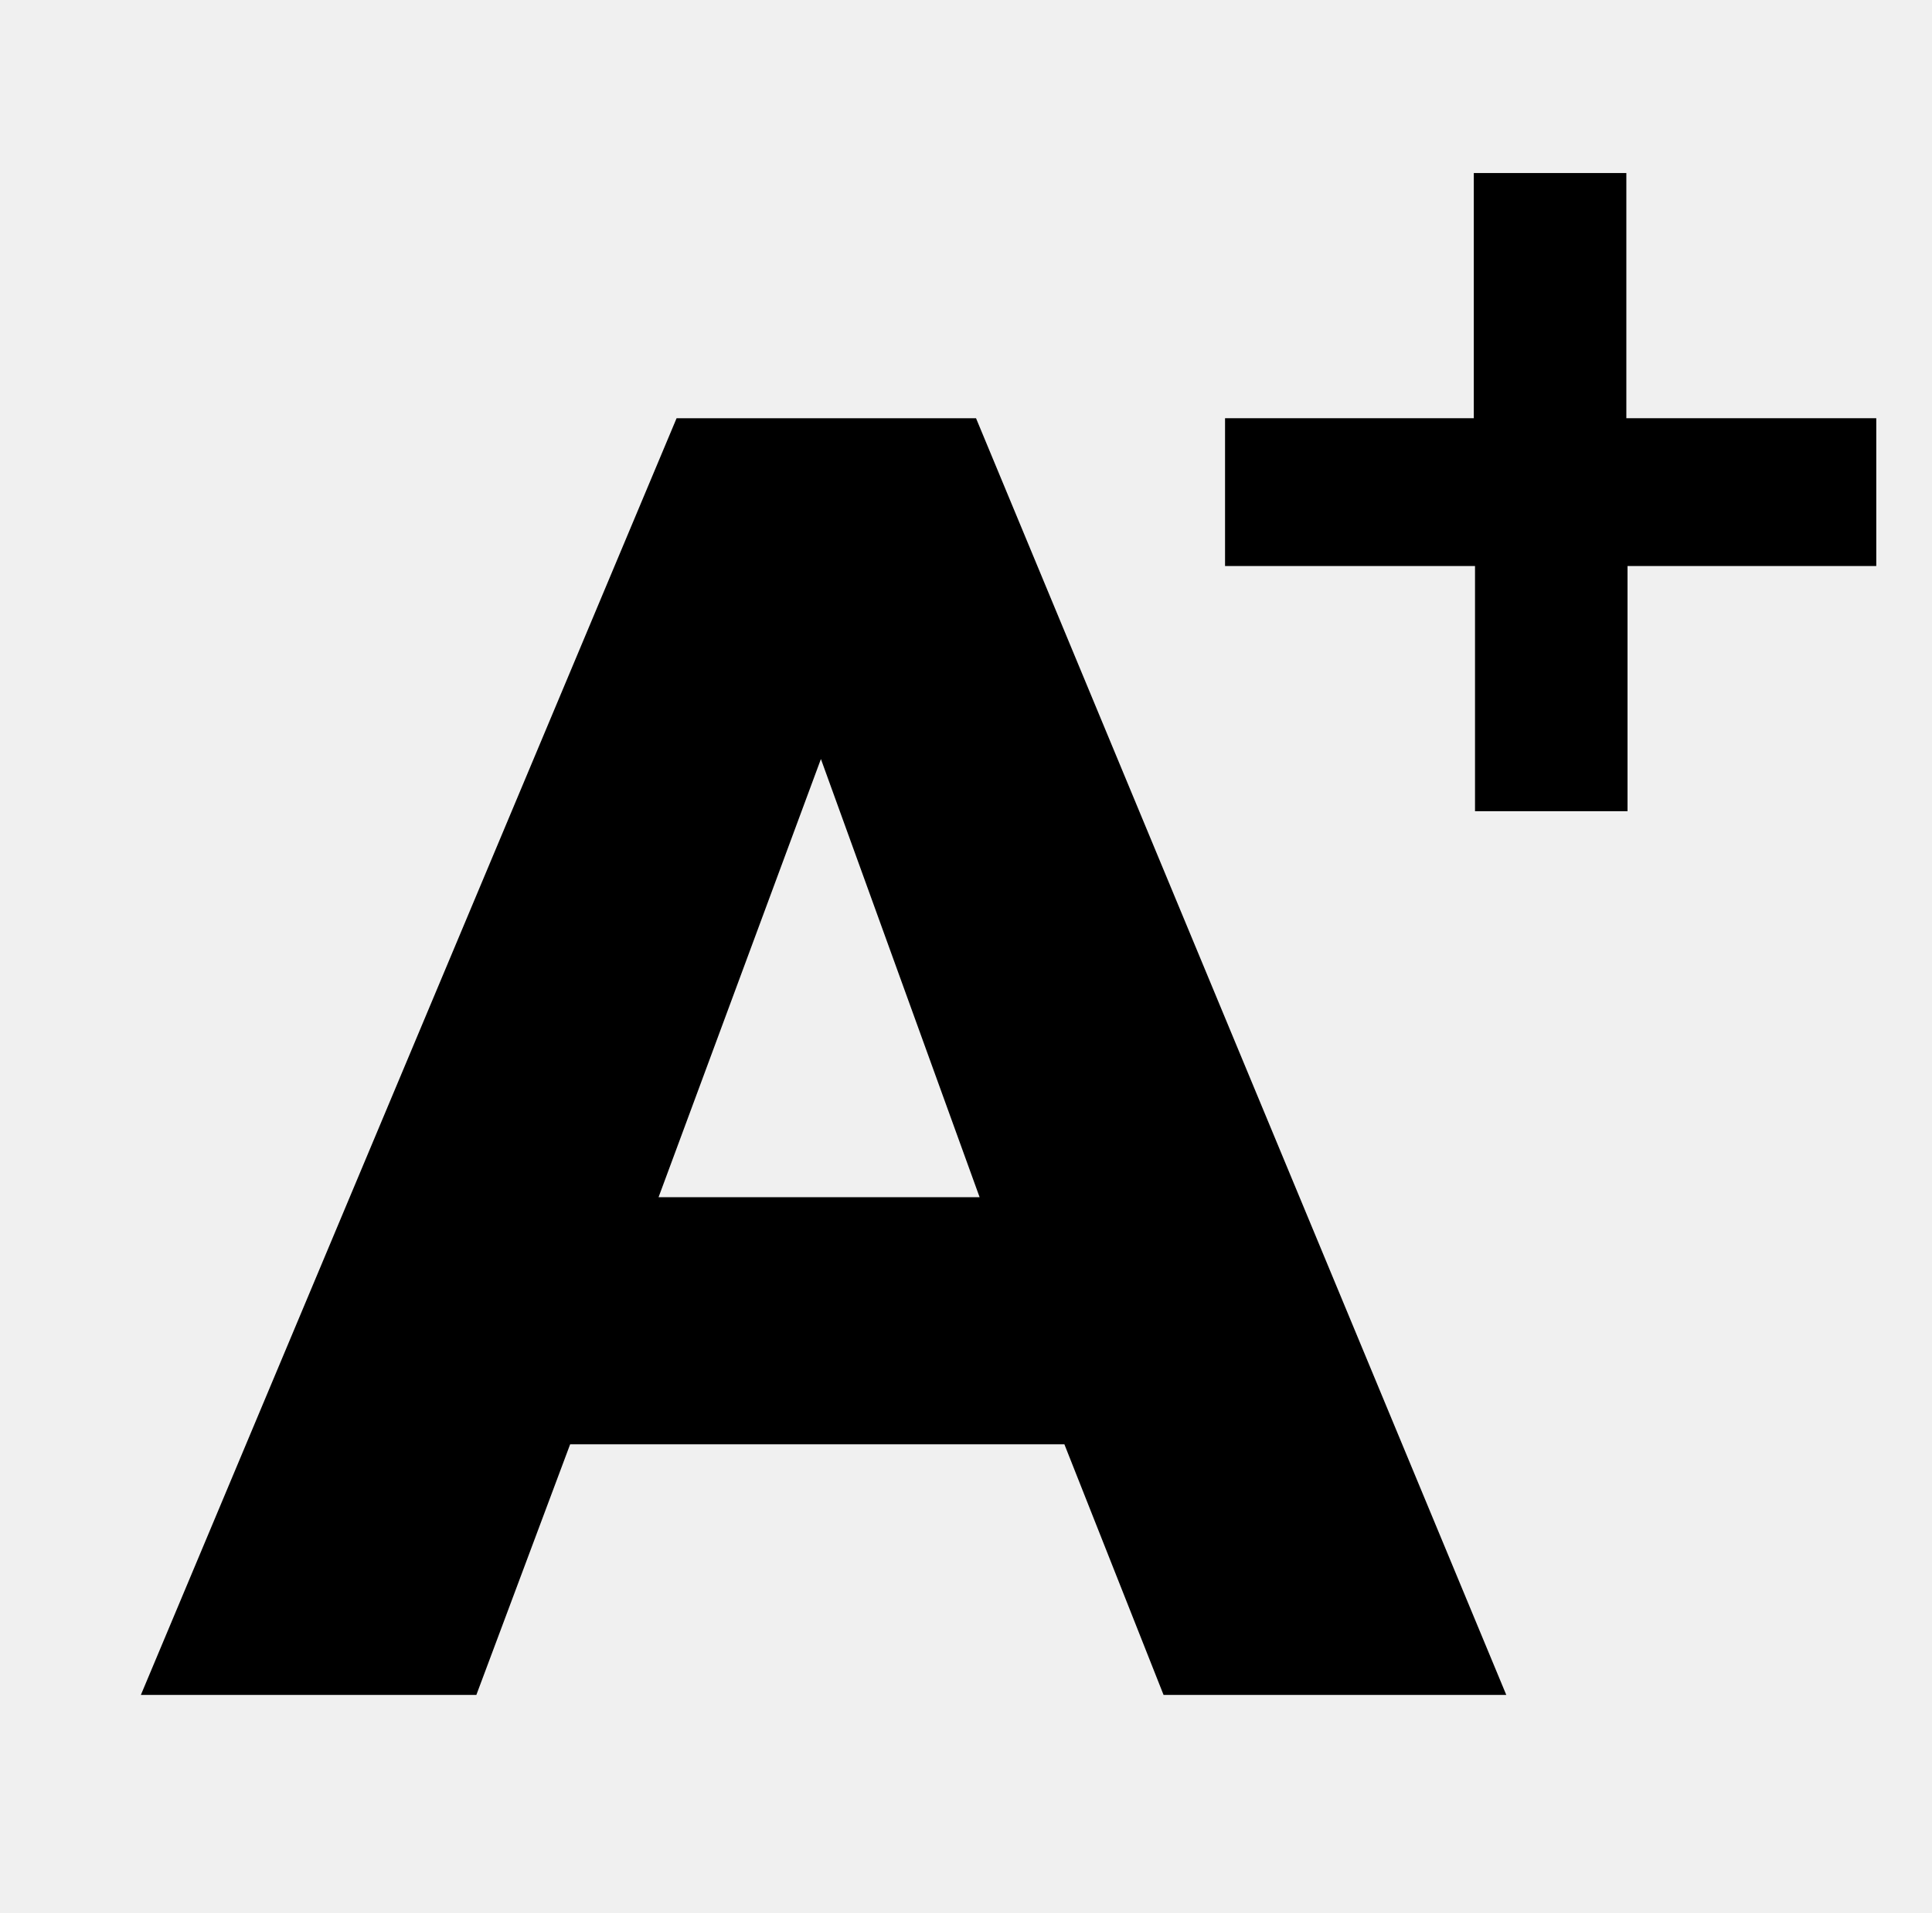
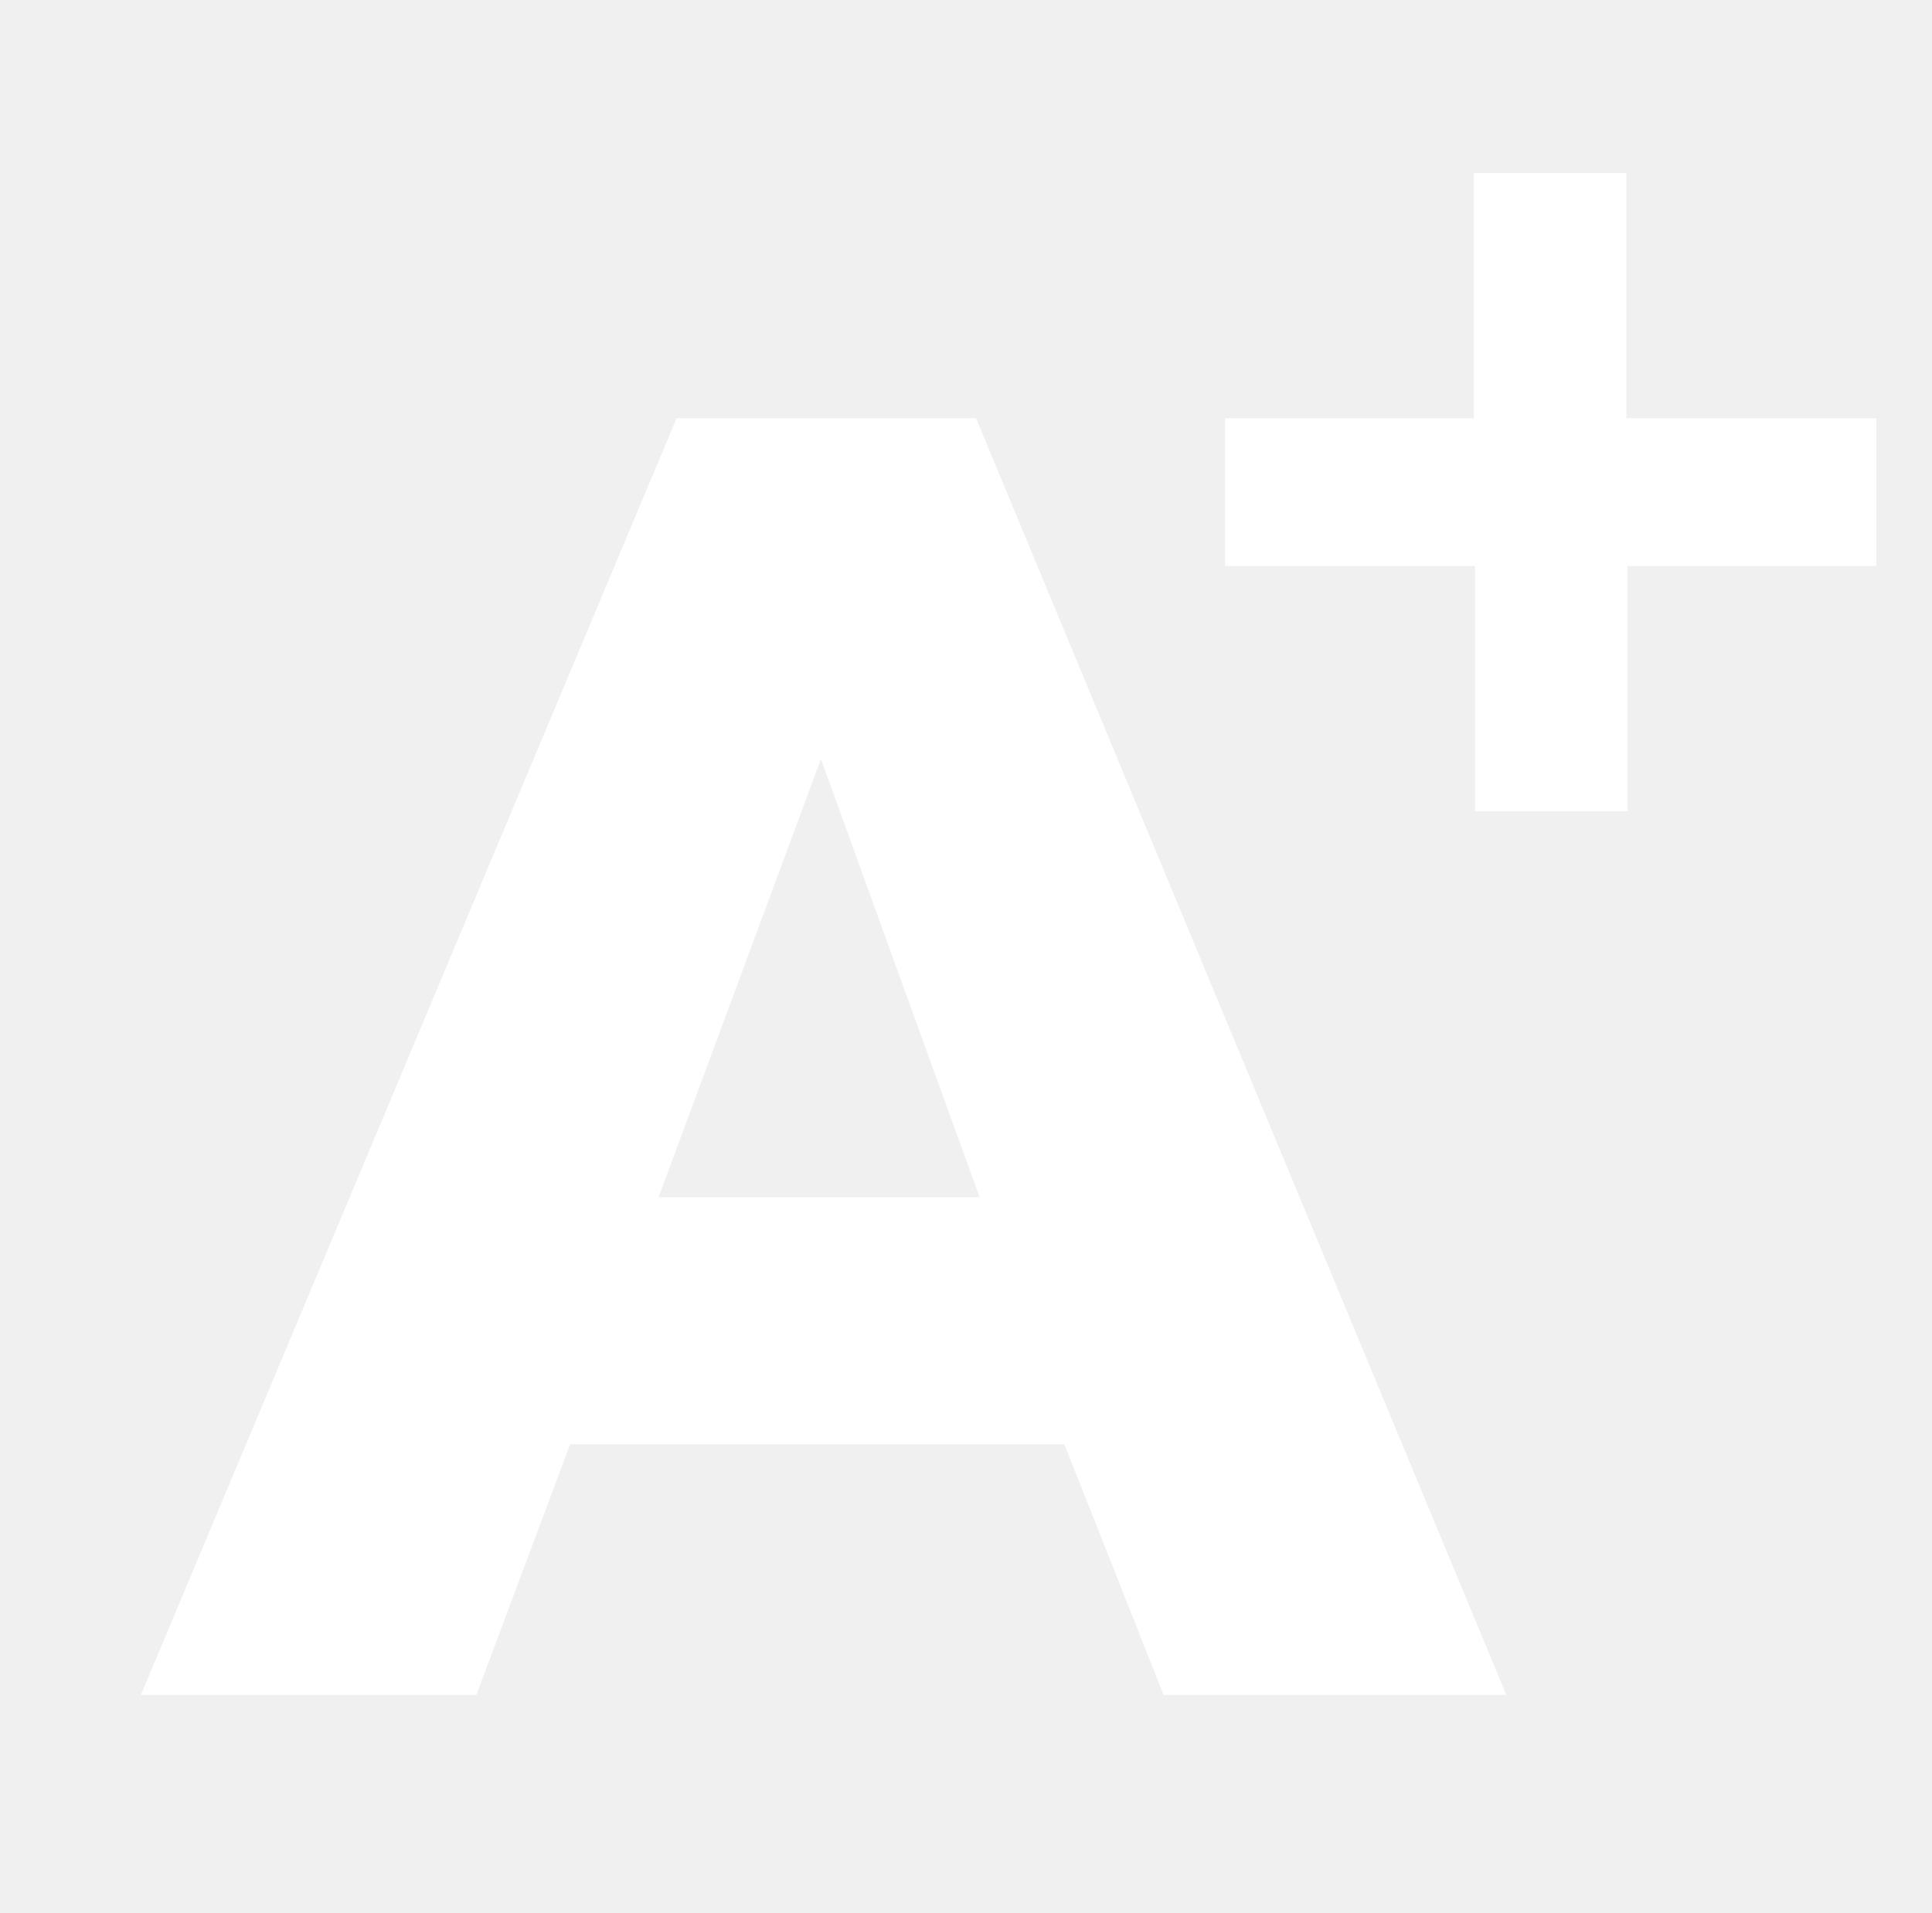
- <svg xmlns="http://www.w3.org/2000/svg" version="1.1" id="Layer_1" x="0px" y="0px" width="104.04px" height="103px" viewBox="0 0 104.04 103" enable-background="new 0 0 104.04 103" xml:space="preserve">
+ <svg xmlns="http://www.w3.org/2000/svg" version="1.1" baseProfile="basic" id="Layer_1" x="0px" y="0px" width="104.04px" height="103px" viewBox="0 0 104.04 103" xml:space="preserve">
  <g>
-     <path d="M62.659,91.295l-5.341-13.5H30.703l-5.051,13.5H7.586l28.849-68.768H52.56l28.555,68.768H62.659z M44.207,40.884   l-8.743,23.602h17.289L44.207,40.884z" />
+     <path fill="#FFFFFF" d="M62.659,91.295l-5.341-13.5H30.703l-5.051,13.5H7.586l28.849-68.768H52.56l28.556,68.768H62.659z    M44.207,40.884l-8.743,23.603h17.289L44.207,40.884z" />
  </g>
  <g>
-     <path d="M87.644,30.488v13.207h-8.213V30.488H65.97v-7.961h13.396V9.32h8.214v13.207h13.459v7.961H87.644z" />
+     <path fill="#FFFFFF" d="M87.644,30.488v13.207h-8.213V30.488H65.97v-7.961h13.396V9.32h8.215v13.207h13.459v7.961H87.644z" />
  </g>
</svg>
